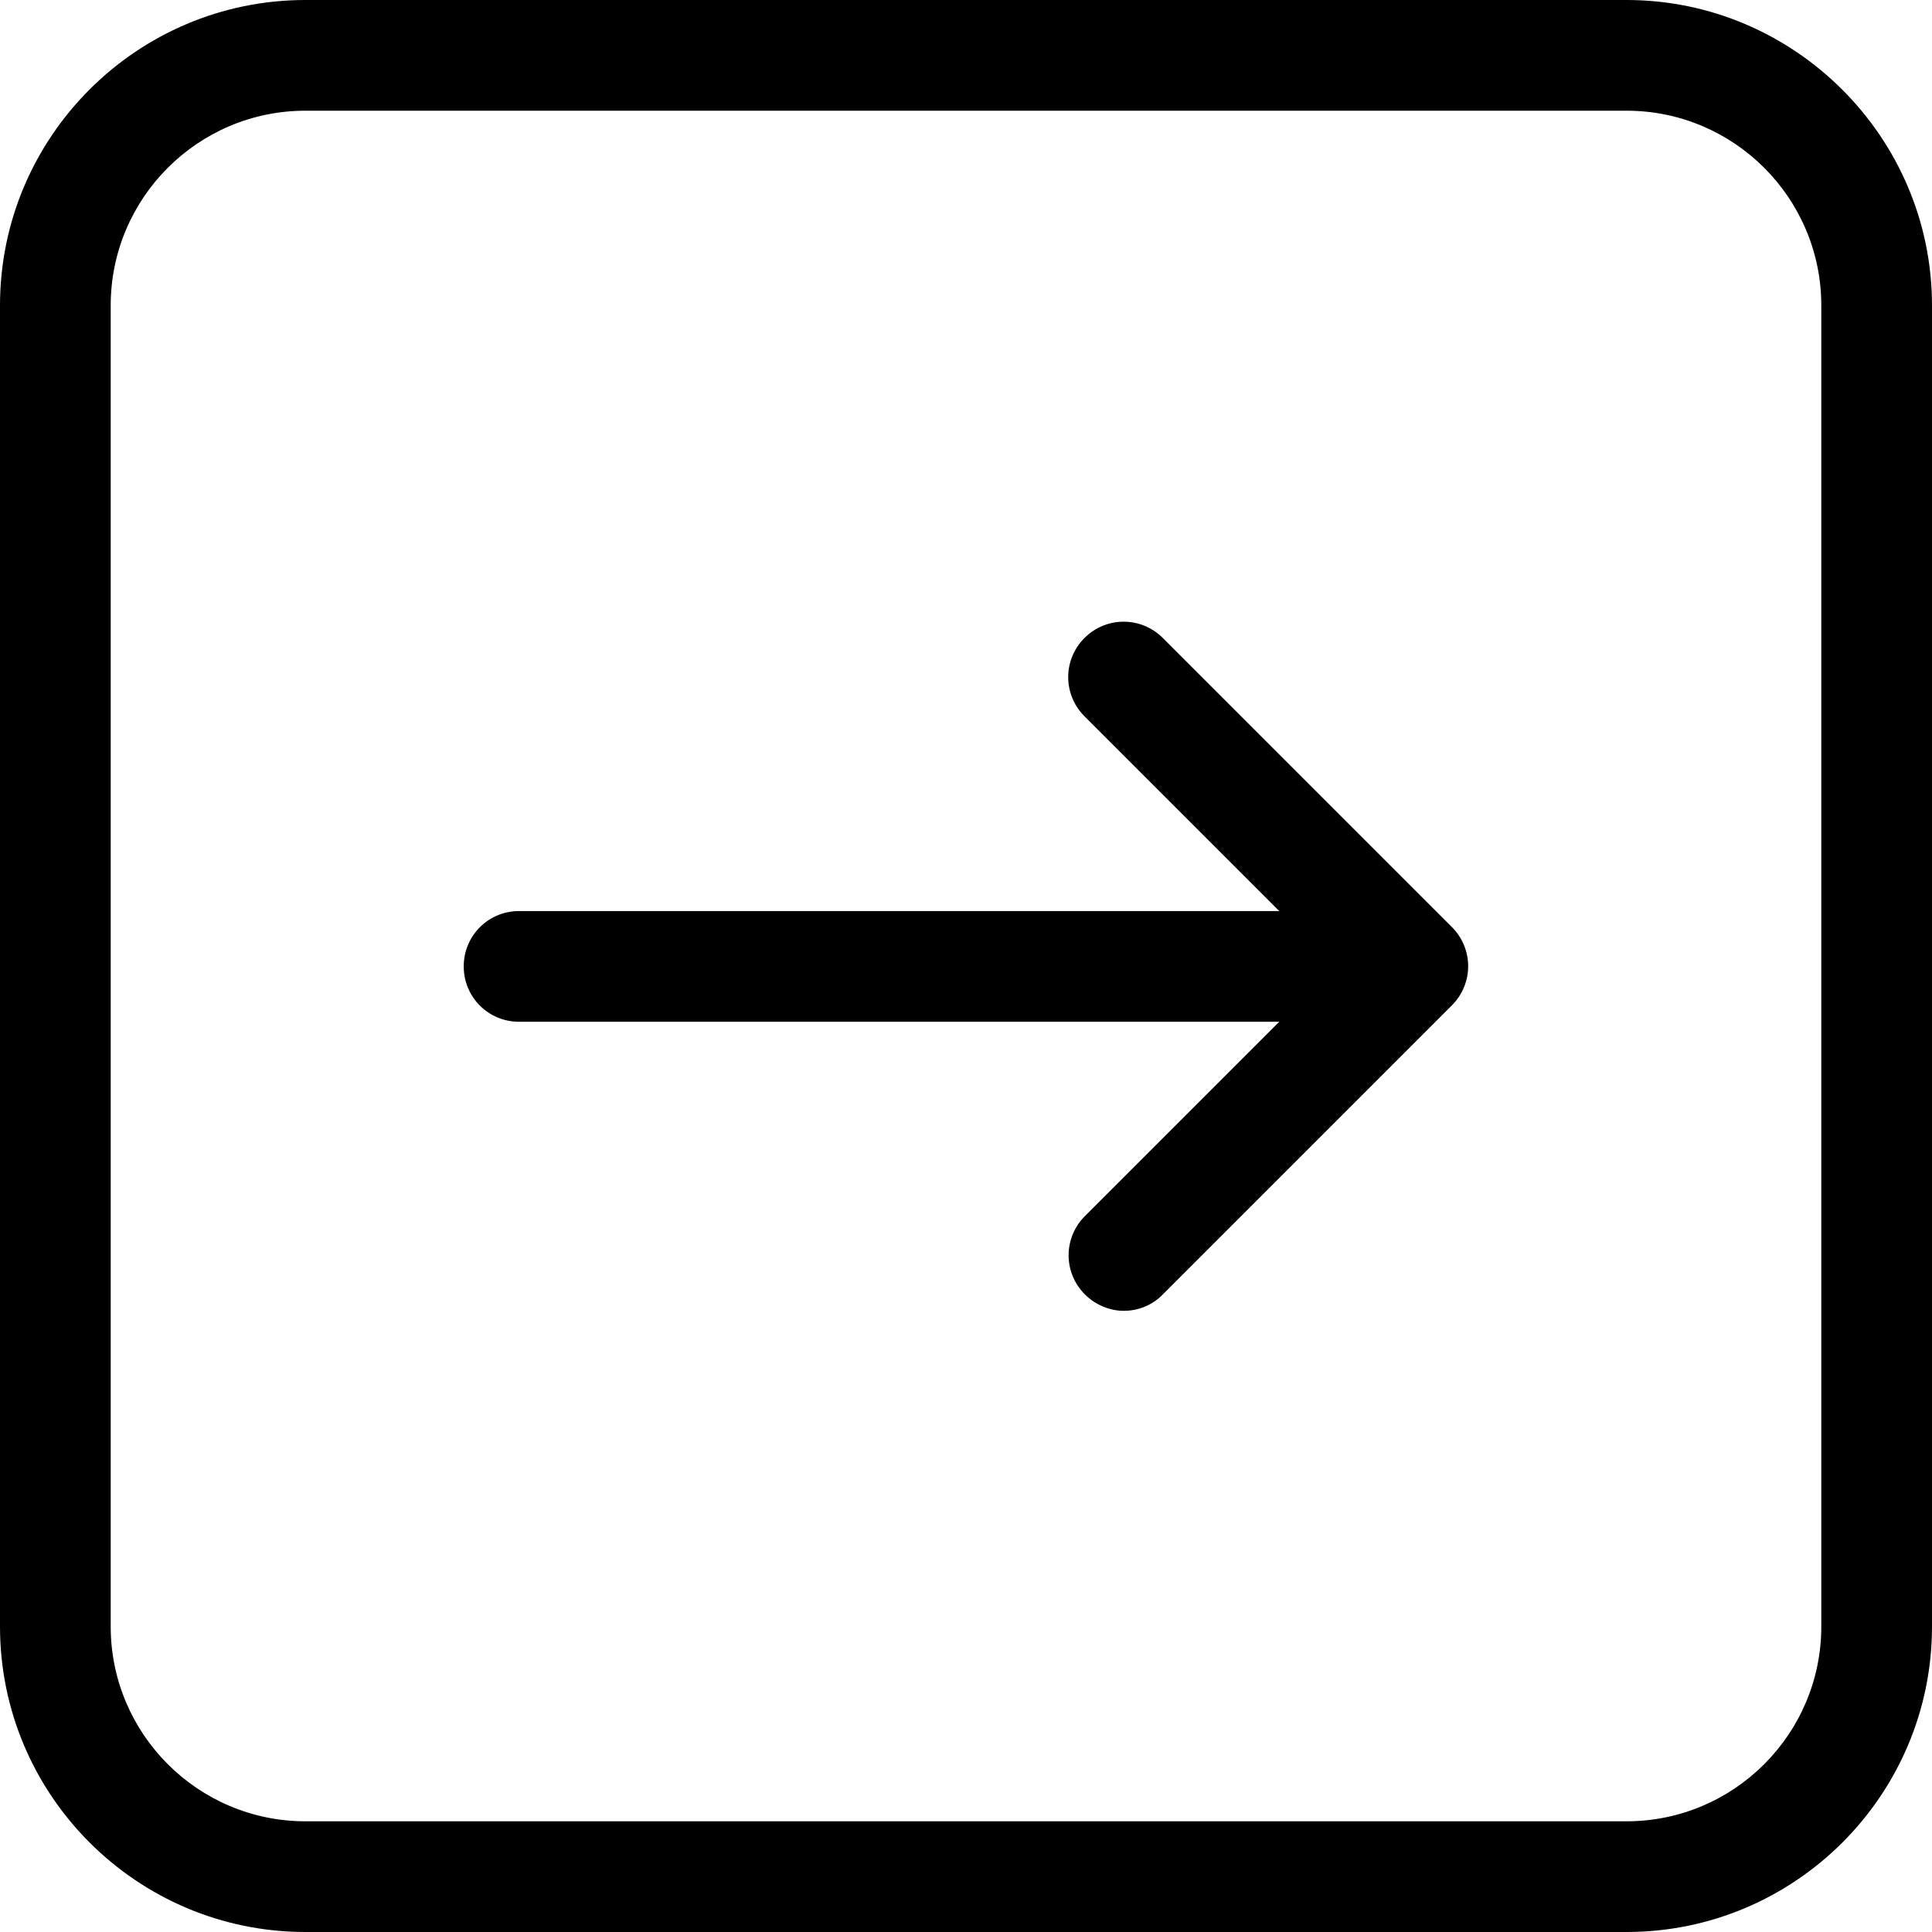
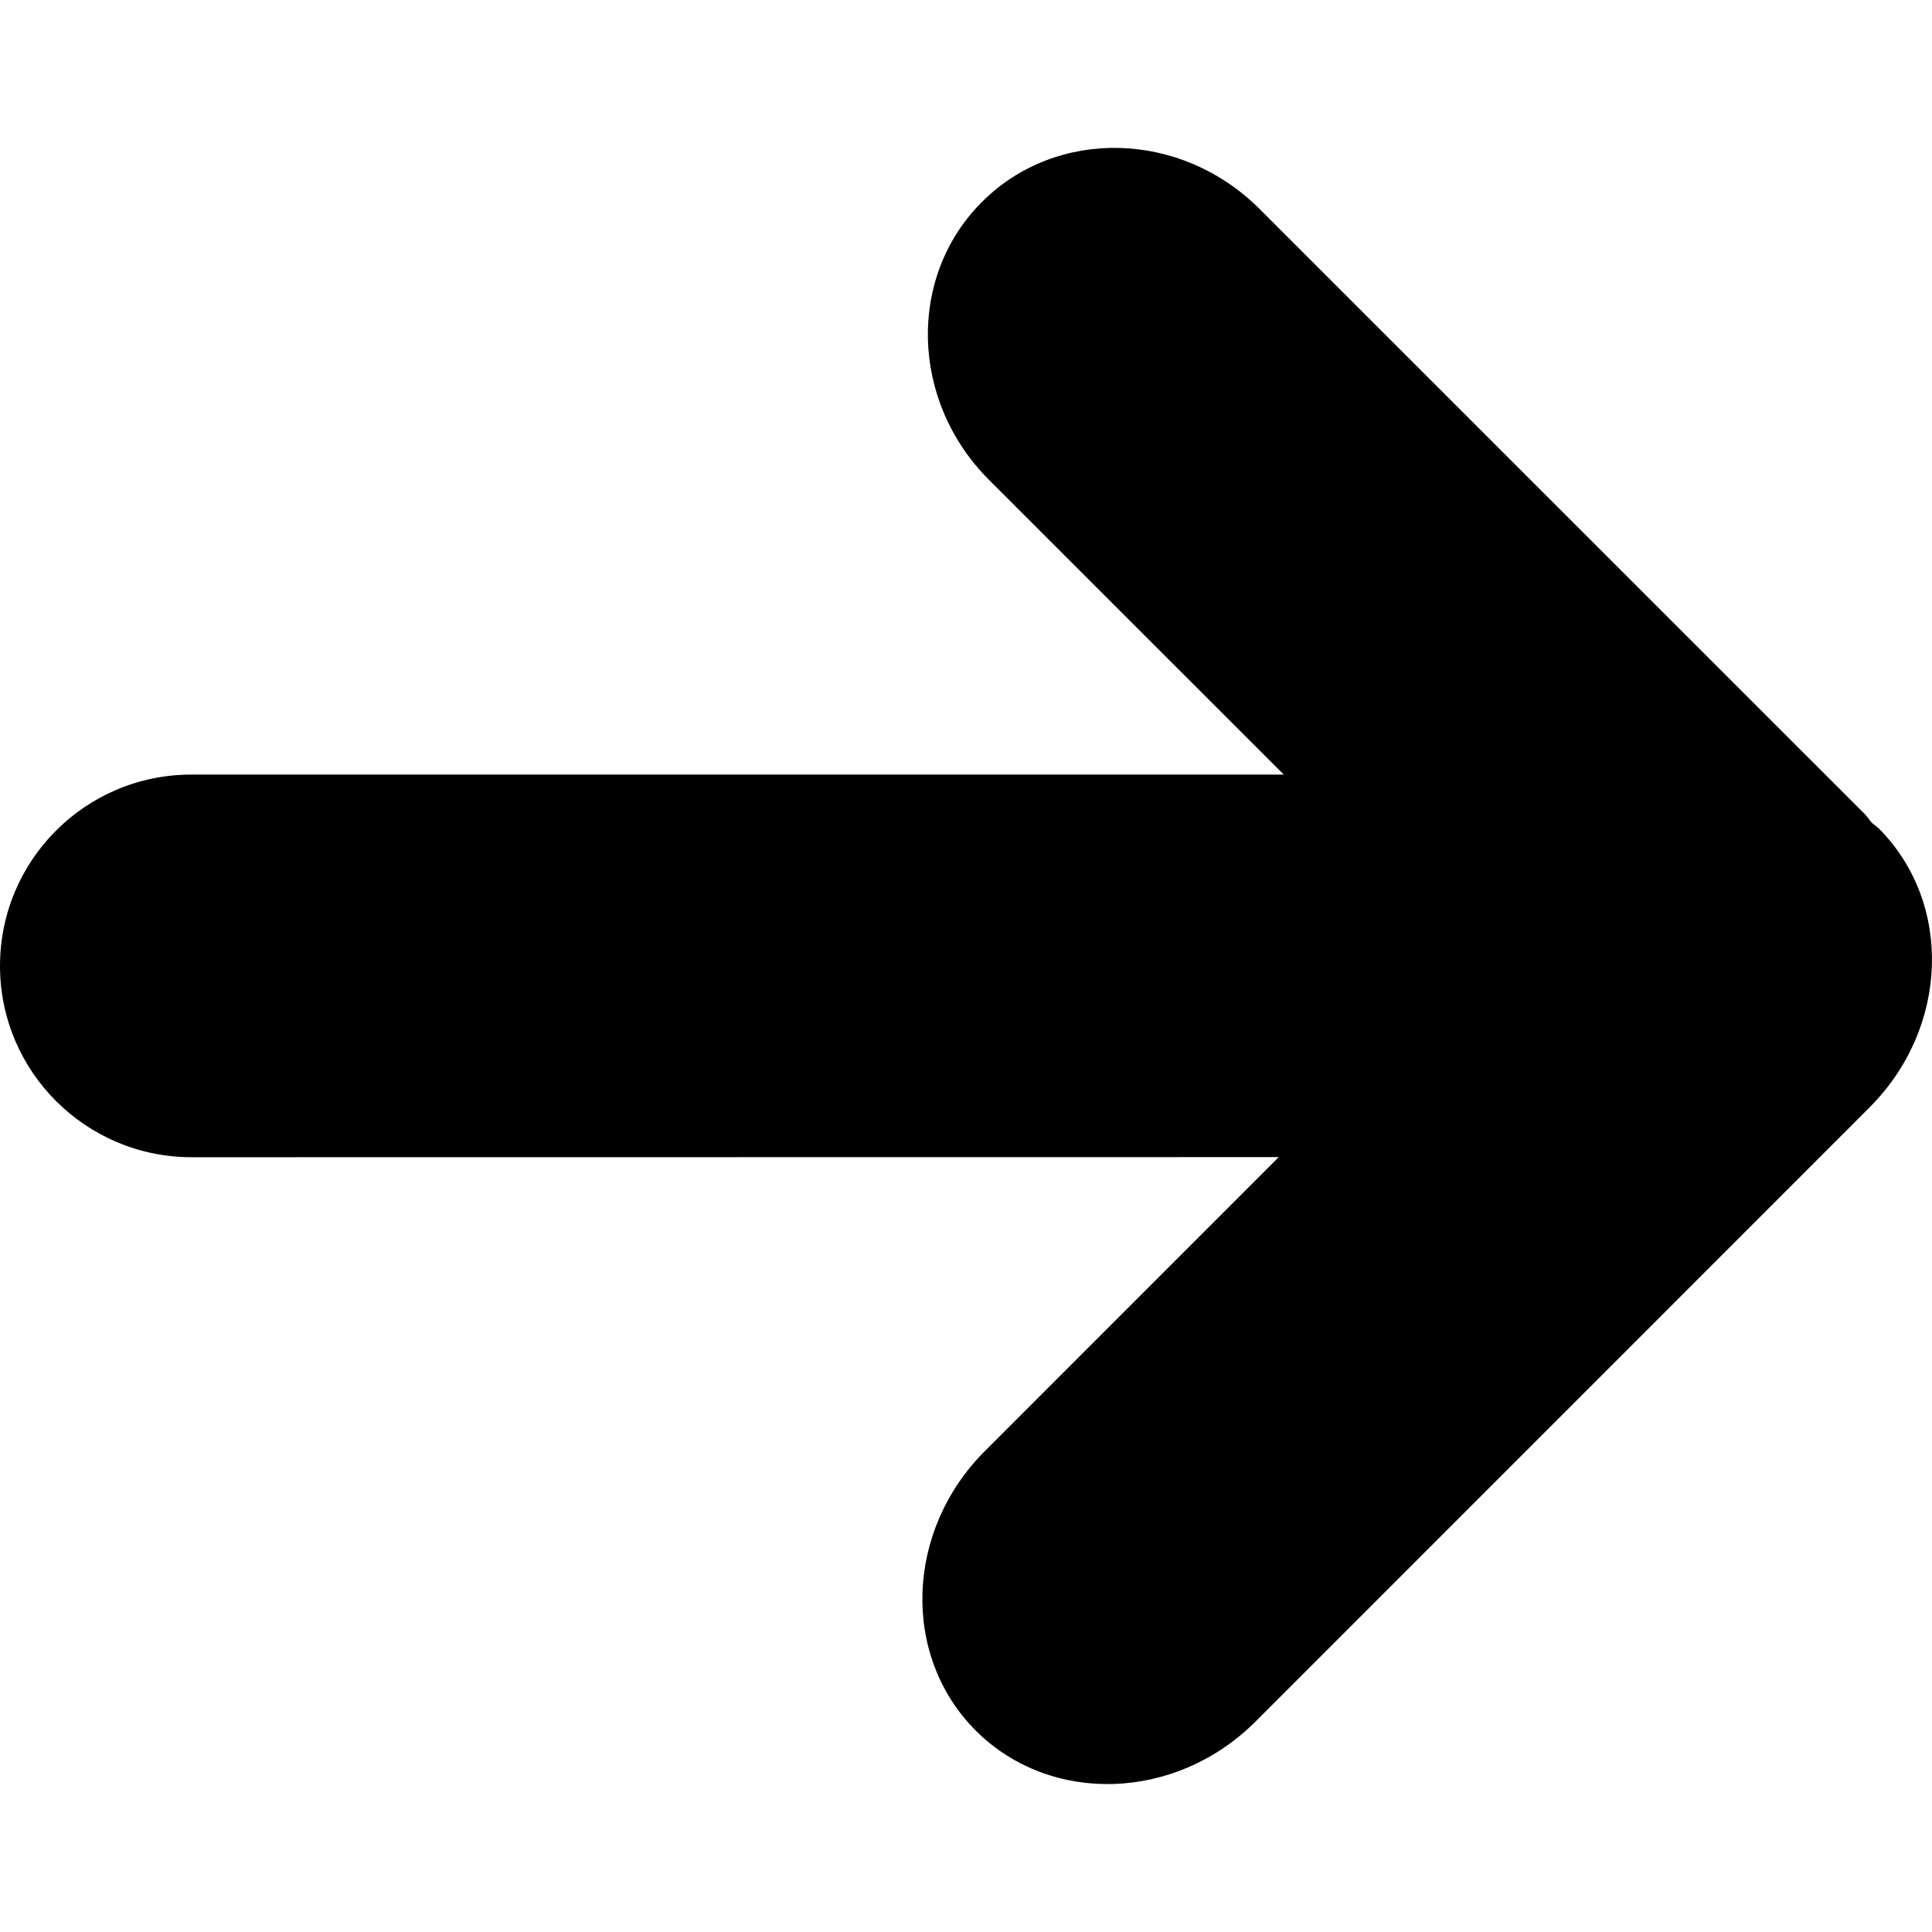
- <svg xmlns="http://www.w3.org/2000/svg" version="1.1" id="Capa_1" x="0px" y="0px" viewBox="0 0 471.2 471.2" style="enable-background:new 0 0 471.2 471.2;" xml:space="preserve">
+ <svg xmlns="http://www.w3.org/2000/svg" version="1.1" id="Capa_1" x="0px" y="0px" viewBox="0 0 31.143 31.143" style="enable-background:new 0 0 31.143 31.143;" xml:space="preserve">
  <g>
-     <g>
-       <path d="M396.7,0H74.5C33.4,0,0,33.4,0,74.5v322.2c0,41.1,33.4,74.5,74.5,74.5h322.2c41.1,0,74.5-33.4,74.5-74.5V74.5    C471.2,33.5,437.7,0,396.7,0z M444.2,396.7c0,26.2-21.3,47.5-47.5,47.5H74.5c-26.2,0-47.5-21.3-47.5-47.5V74.5    C27,48.3,48.3,27,74.5,27h322.2c26.2,0,47.5,21.3,47.5,47.5V396.7z" />
-       <path d="M283.6,155.6c-5.3-5.3-13.8-5.3-19.1,0c-5.3,5.3-5.3,13.8,0,19.1l47.5,47.5H126.6c-7.5,0-13.5,6-13.5,13.5    s6,13.5,13.5,13.5H312l-47.4,47.4c-5.3,5.3-5.3,13.8,0,19.1c2.6,2.6,6.1,4,9.5,4s6.9-1.3,9.5-4l70.5-70.5c5.3-5.3,5.3-13.8,0-19.1    L283.6,155.6z" />
+     <g id="c100_arrow">
+       <path d="M0,15.571c0.001,1.702,1.383,3.081,3.085,3.083l17.528-0.002l-4.738,4.739c-1.283,1.284-1.349,3.301-0.145,4.507    c1.205,1.201,3.222,1.138,4.507-0.146l9.896-9.898c1.287-1.283,1.352-3.301,0.146-4.506c-0.033-0.029-0.068-0.051-0.1-0.08    c-0.041-0.043-0.07-0.094-0.113-0.139l-9.764-9.762c-1.268-1.266-3.27-1.316-4.474-0.111c-1.205,1.205-1.153,3.208,0.111,4.476    l4.755,4.754H3.085C1.381,12.485,0,13.865,0,15.571z" />
    </g>
+     <g id="Capa_1_46_">
+ 	</g>
  </g>
  <g>
</g>
  <g>
</g>
  <g>
</g>
  <g>
</g>
  <g>
</g>
  <g>
</g>
  <g>
</g>
  <g>
</g>
  <g>
</g>
  <g>
</g>
  <g>
</g>
  <g>
</g>
  <g>
</g>
  <g>
</g>
  <g>
</g>
</svg>
